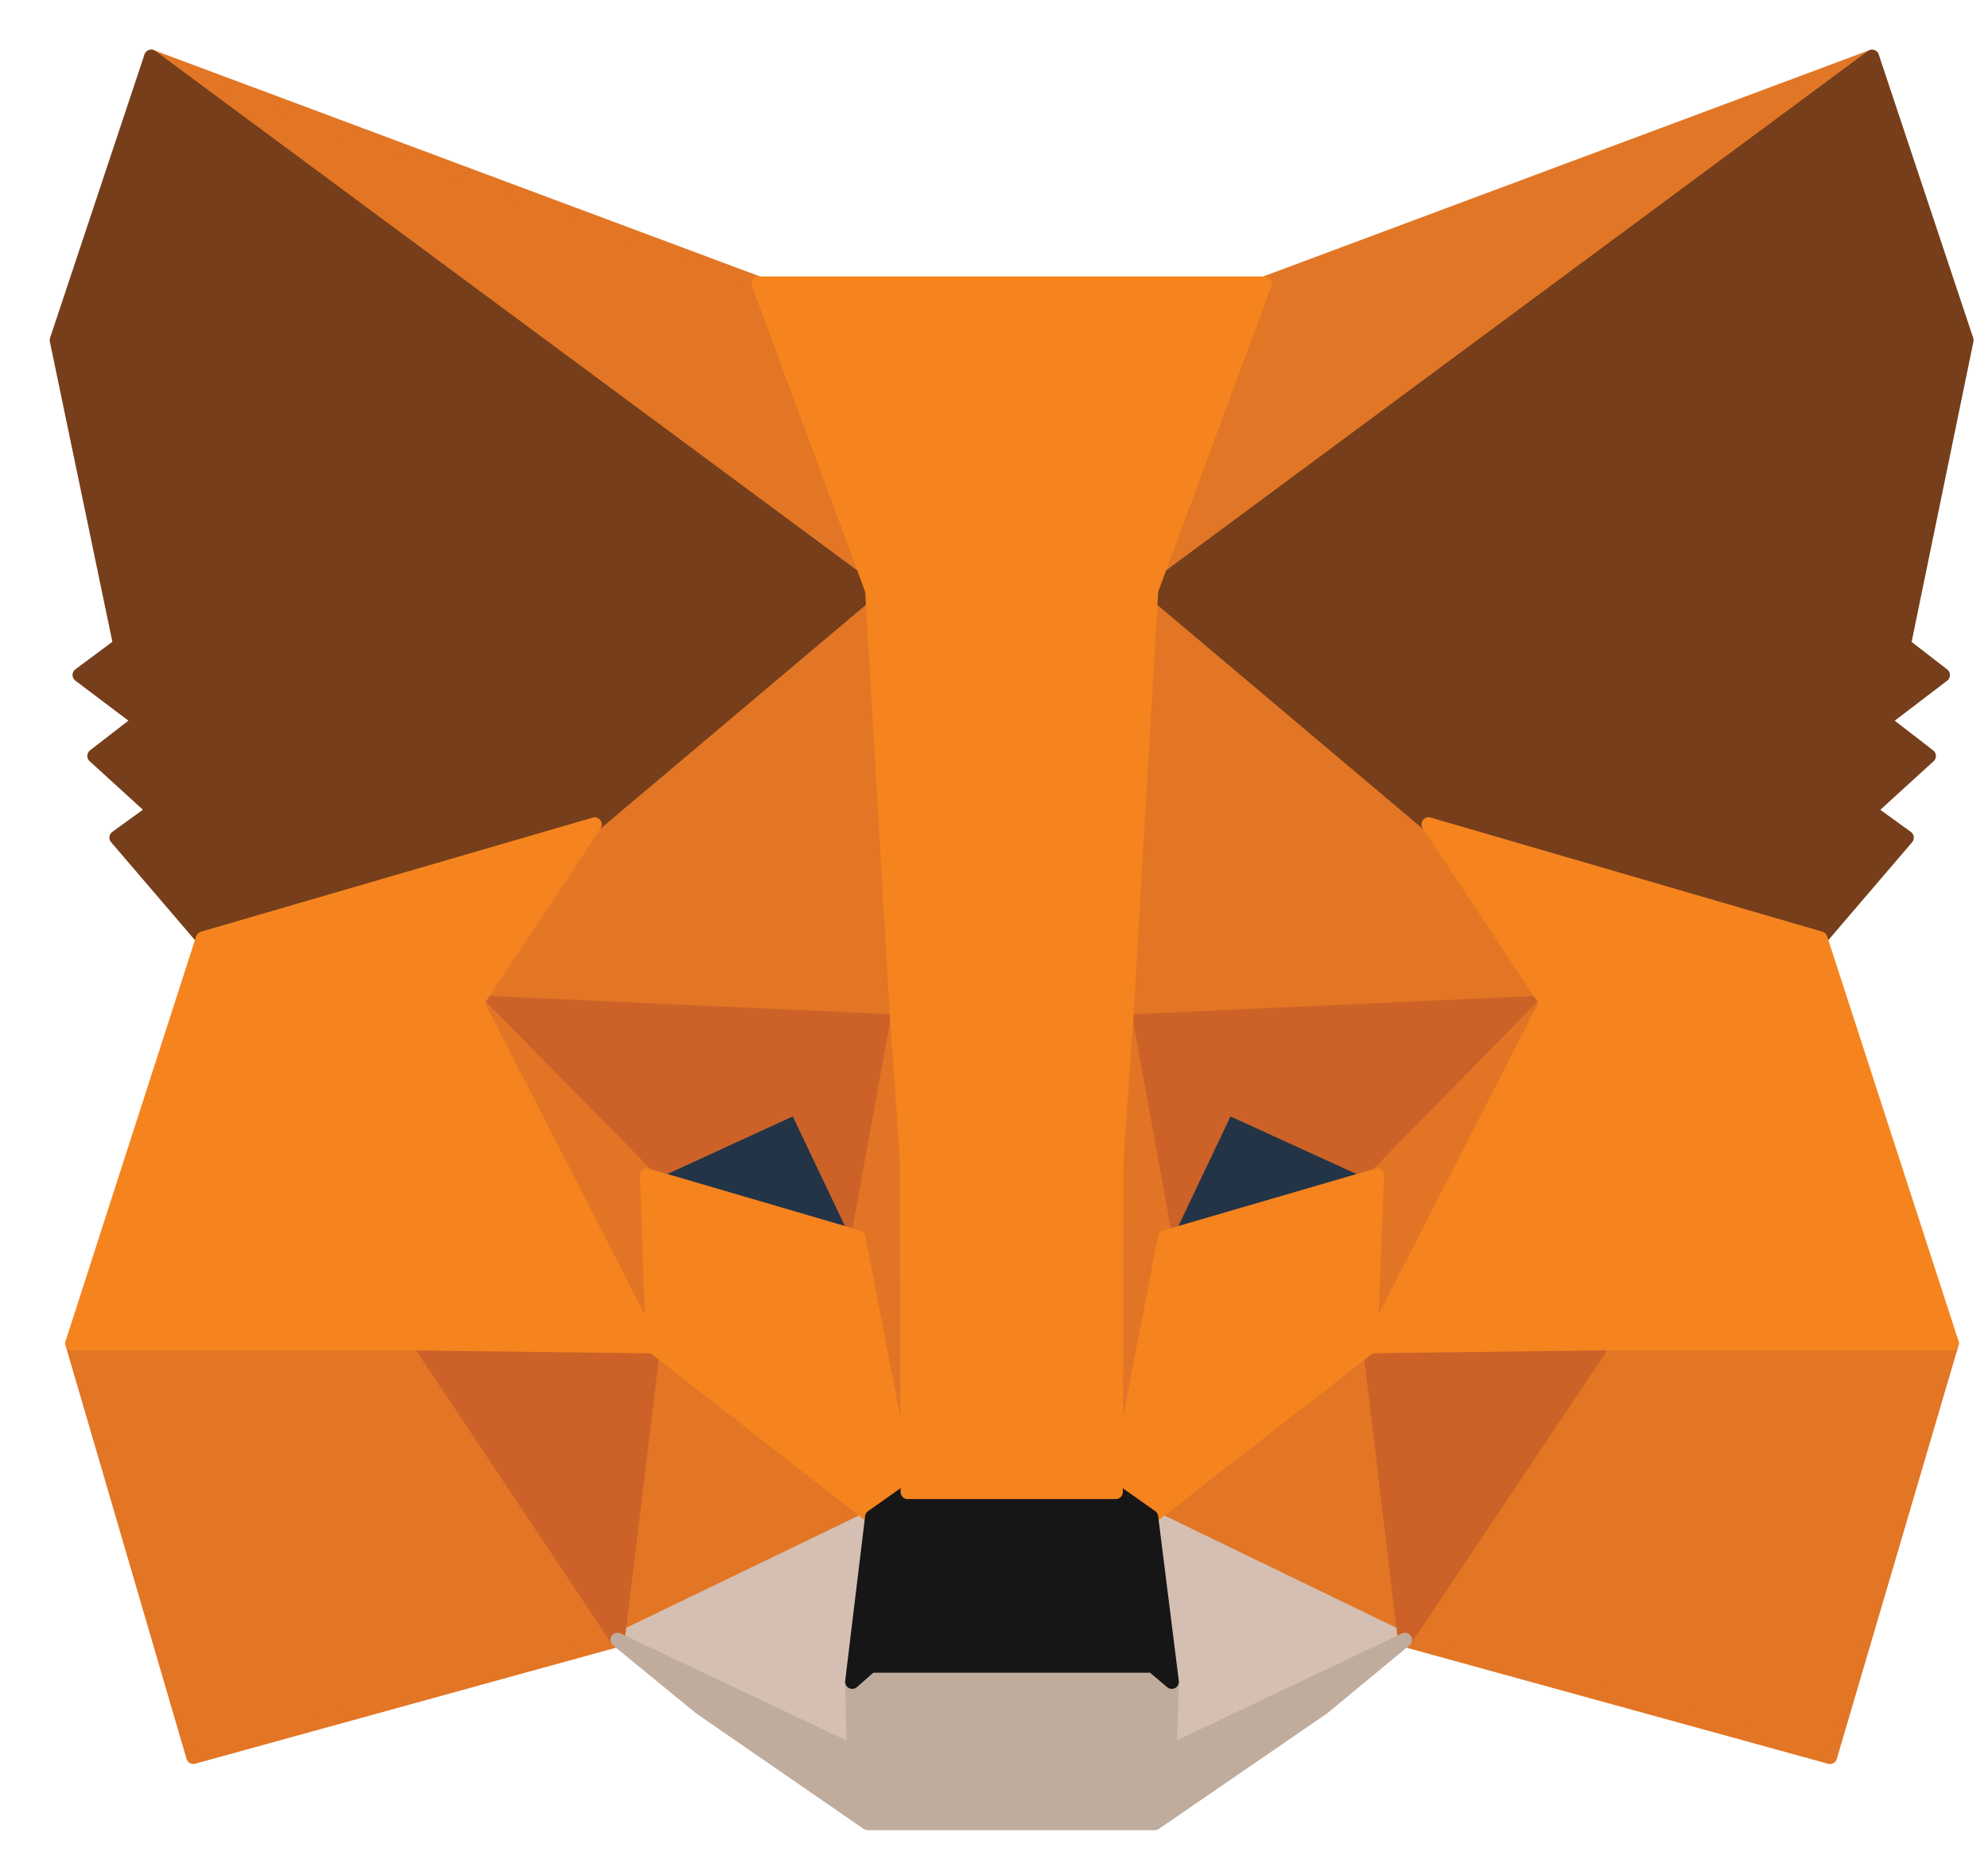
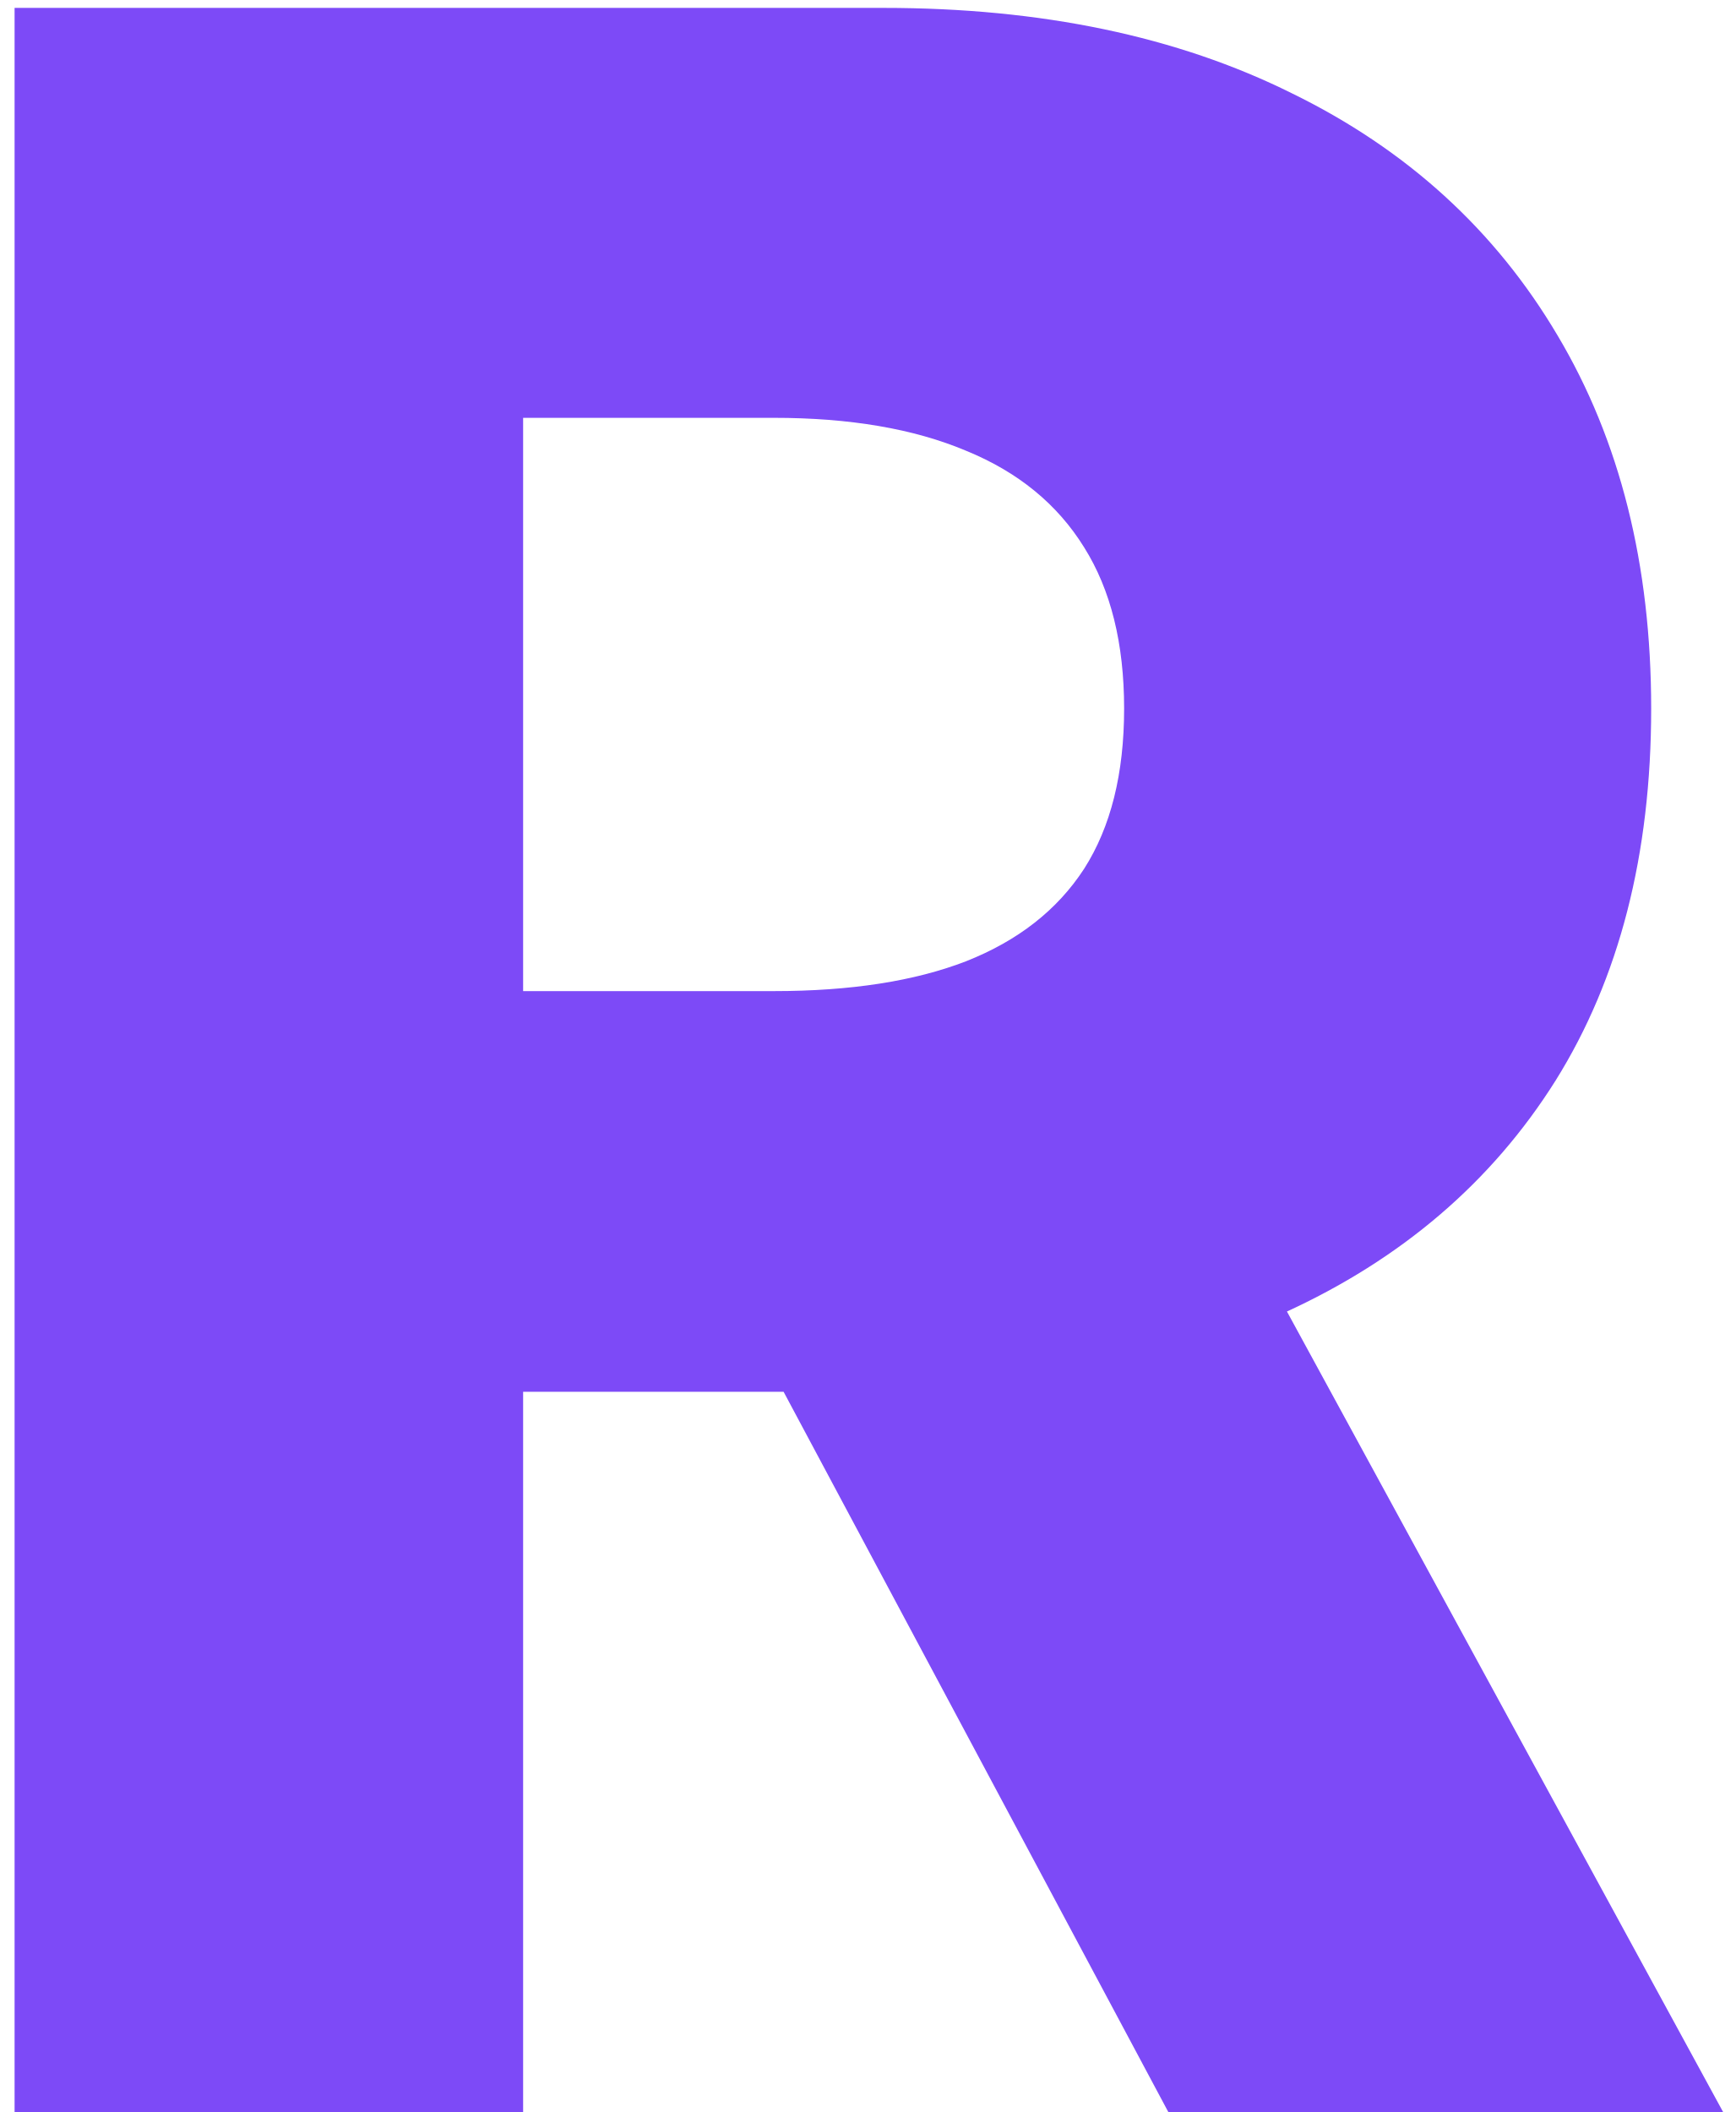
- <svg xmlns="http://www.w3.org/2000/svg" fill="none" height="33" viewBox="0 0 35 33" width="35">
-   <g stroke-linecap="round" stroke-linejoin="round" stroke-width=".25">
-     <path d="m32.958 1-13.134 9.718 2.442-5.727z" fill="#e17726" stroke="#e17726" />
-     <g fill="#e27625" stroke="#e27625">
-       <path d="m2.663 1 13.017 9.809-2.325-5.818z" />
-       <path d="m28.23 23.534-3.495 5.339 7.483 2.06 2.144-7.282z" />
-       <path d="m1.273 23.65 2.131 7.282 7.47-2.06-3.482-5.339z" />
-       <path d="m10.471 14.515-2.079 3.136 7.405.337-.247-7.969z" />
-       <path d="m25.151 14.515-5.157-4.587-.169 8.06 7.405-.337z" />
-       <path d="m10.873 28.872 4.482-2.164-3.858-3.006z" />
-       <path d="m20.266 26.708 4.469 2.164-.611-5.17z" />
-     </g>
-     <path d="m24.735 28.872-4.469-2.164.364 2.902-.039 1.231z" fill="#d5bfb2" stroke="#d5bfb2" />
-     <path d="m10.873 28.872 4.157 1.97-.026-1.231.351-2.902z" fill="#d5bfb2" stroke="#d5bfb2" />
-     <path d="m15.108 21.784-3.716-1.088 2.624-1.205z" fill="#233447" stroke="#233447" />
-     <path d="m20.513 21.784 1.091-2.293 2.637 1.205z" fill="#233447" stroke="#233447" />
-     <path d="m10.873 28.872.649-5.339-4.131.117z" fill="#cc6228" stroke="#cc6228" />
-     <path d="m24.098 23.534.637 5.339 3.495-5.222z" fill="#cc6228" stroke="#cc6228" />
-     <path d="m27.229 17.651-7.405.337.689 3.797 1.091-2.293 2.637 1.205z" fill="#cc6228" stroke="#cc6228" />
-     <path d="m11.393 20.696 2.624-1.205 1.091 2.293.689-3.797-7.405-.337z" fill="#cc6228" stroke="#cc6228" />
-     <path d="m8.392 17.651 3.105 6.051-.104-3.006z" fill="#e27525" stroke="#e27525" />
-     <path d="m24.241 20.696-.117 3.006 3.105-6.051z" fill="#e27525" stroke="#e27525" />
-     <path d="m15.797 17.988-.689 3.797.87 4.483.195-5.909z" fill="#e27525" stroke="#e27525" />
-     <path d="m19.824 17.988-.364 2.358.182 5.922.87-4.483z" fill="#e27525" stroke="#e27525" />
-     <path d="m20.513 21.784-.87 4.483.624.441 3.858-3.006.117-3.006z" fill="#f5841f" stroke="#f5841f" />
-     <path d="m11.393 20.696.104 3.006 3.858 3.006.624-.441-.87-4.483z" fill="#f5841f" stroke="#f5841f" />
-     <path d="m20.591 30.842.039-1.231-.338-.285h-4.963l-.325.285.026 1.231-4.157-1.97 1.455 1.192 2.949 2.034h5.054l2.962-2.034 1.442-1.192z" fill="#c0ac9d" stroke="#c0ac9d" />
-     <path d="m20.266 26.708-.624-.441h-3.663l-.624.441-.351 2.902.325-.285h4.963l.338.285z" fill="#161616" stroke="#161616" />
-     <path d="m33.517 11.353 1.104-5.364-1.663-4.989-12.692 9.394 4.885 4.12 6.898 2.009 1.52-1.775-.663-.479 1.052-.959-.805-.622 1.052-.803z" fill="#763e1a" stroke="#763e1a" />
-     <path d="m1 5.989 1.117 5.364-.715.531 1.065.803-.805.622 1.052.959-.663.479 1.52 1.775 6.898-2.009 4.885-4.12-12.692-9.394z" fill="#763e1a" stroke="#763e1a" />
-     <path d="m32.049 16.523-6.898-2.009 2.079 3.136-3.105 6.051 4.105-.052h6.132z" fill="#f5841f" stroke="#f5841f" />
-     <path d="m10.47 14.515-6.898 2.009-2.299 7.127h6.119l4.105.052-3.105-6.051z" fill="#f5841f" stroke="#f5841f" />
-     <path d="m19.824 17.988.442-7.593 2.001-5.403h-8.912l2.001 5.403.442 7.593.169 2.384.013 5.896h3.663l.013-5.896z" fill="#f5841f" stroke="#f5841f" />
-   </g>
+ <svg xmlns="http://www.w3.org/2000/svg" width="60" height="73" viewBox="0 0 60 73" fill="none">
+   <path d="M0.504 73V0.273H30.547C35.992 0.273 40.691 1.255 44.645 3.22C48.622 5.161 51.688 7.955 53.842 11.601C55.997 15.223 57.074 19.52 57.074 24.491C57.074 29.534 55.973 33.819 53.771 37.347C51.57 40.85 48.445 43.526 44.396 45.372C40.348 47.195 35.554 48.106 30.014 48.106H11.016V34.257H26.747C29.399 34.257 31.612 33.914 33.388 33.227C35.187 32.517 36.548 31.452 37.472 30.031C38.395 28.587 38.856 26.741 38.856 24.491C38.856 22.242 38.395 20.384 37.472 18.916C36.548 17.425 35.187 16.312 33.388 15.578C31.588 14.82 29.375 14.442 26.747 14.442H18.082V73H0.504ZM41.449 39.761L59.56 73H40.383L22.628 39.761H41.449Z" fill="#7D4AF7" />
</svg>
